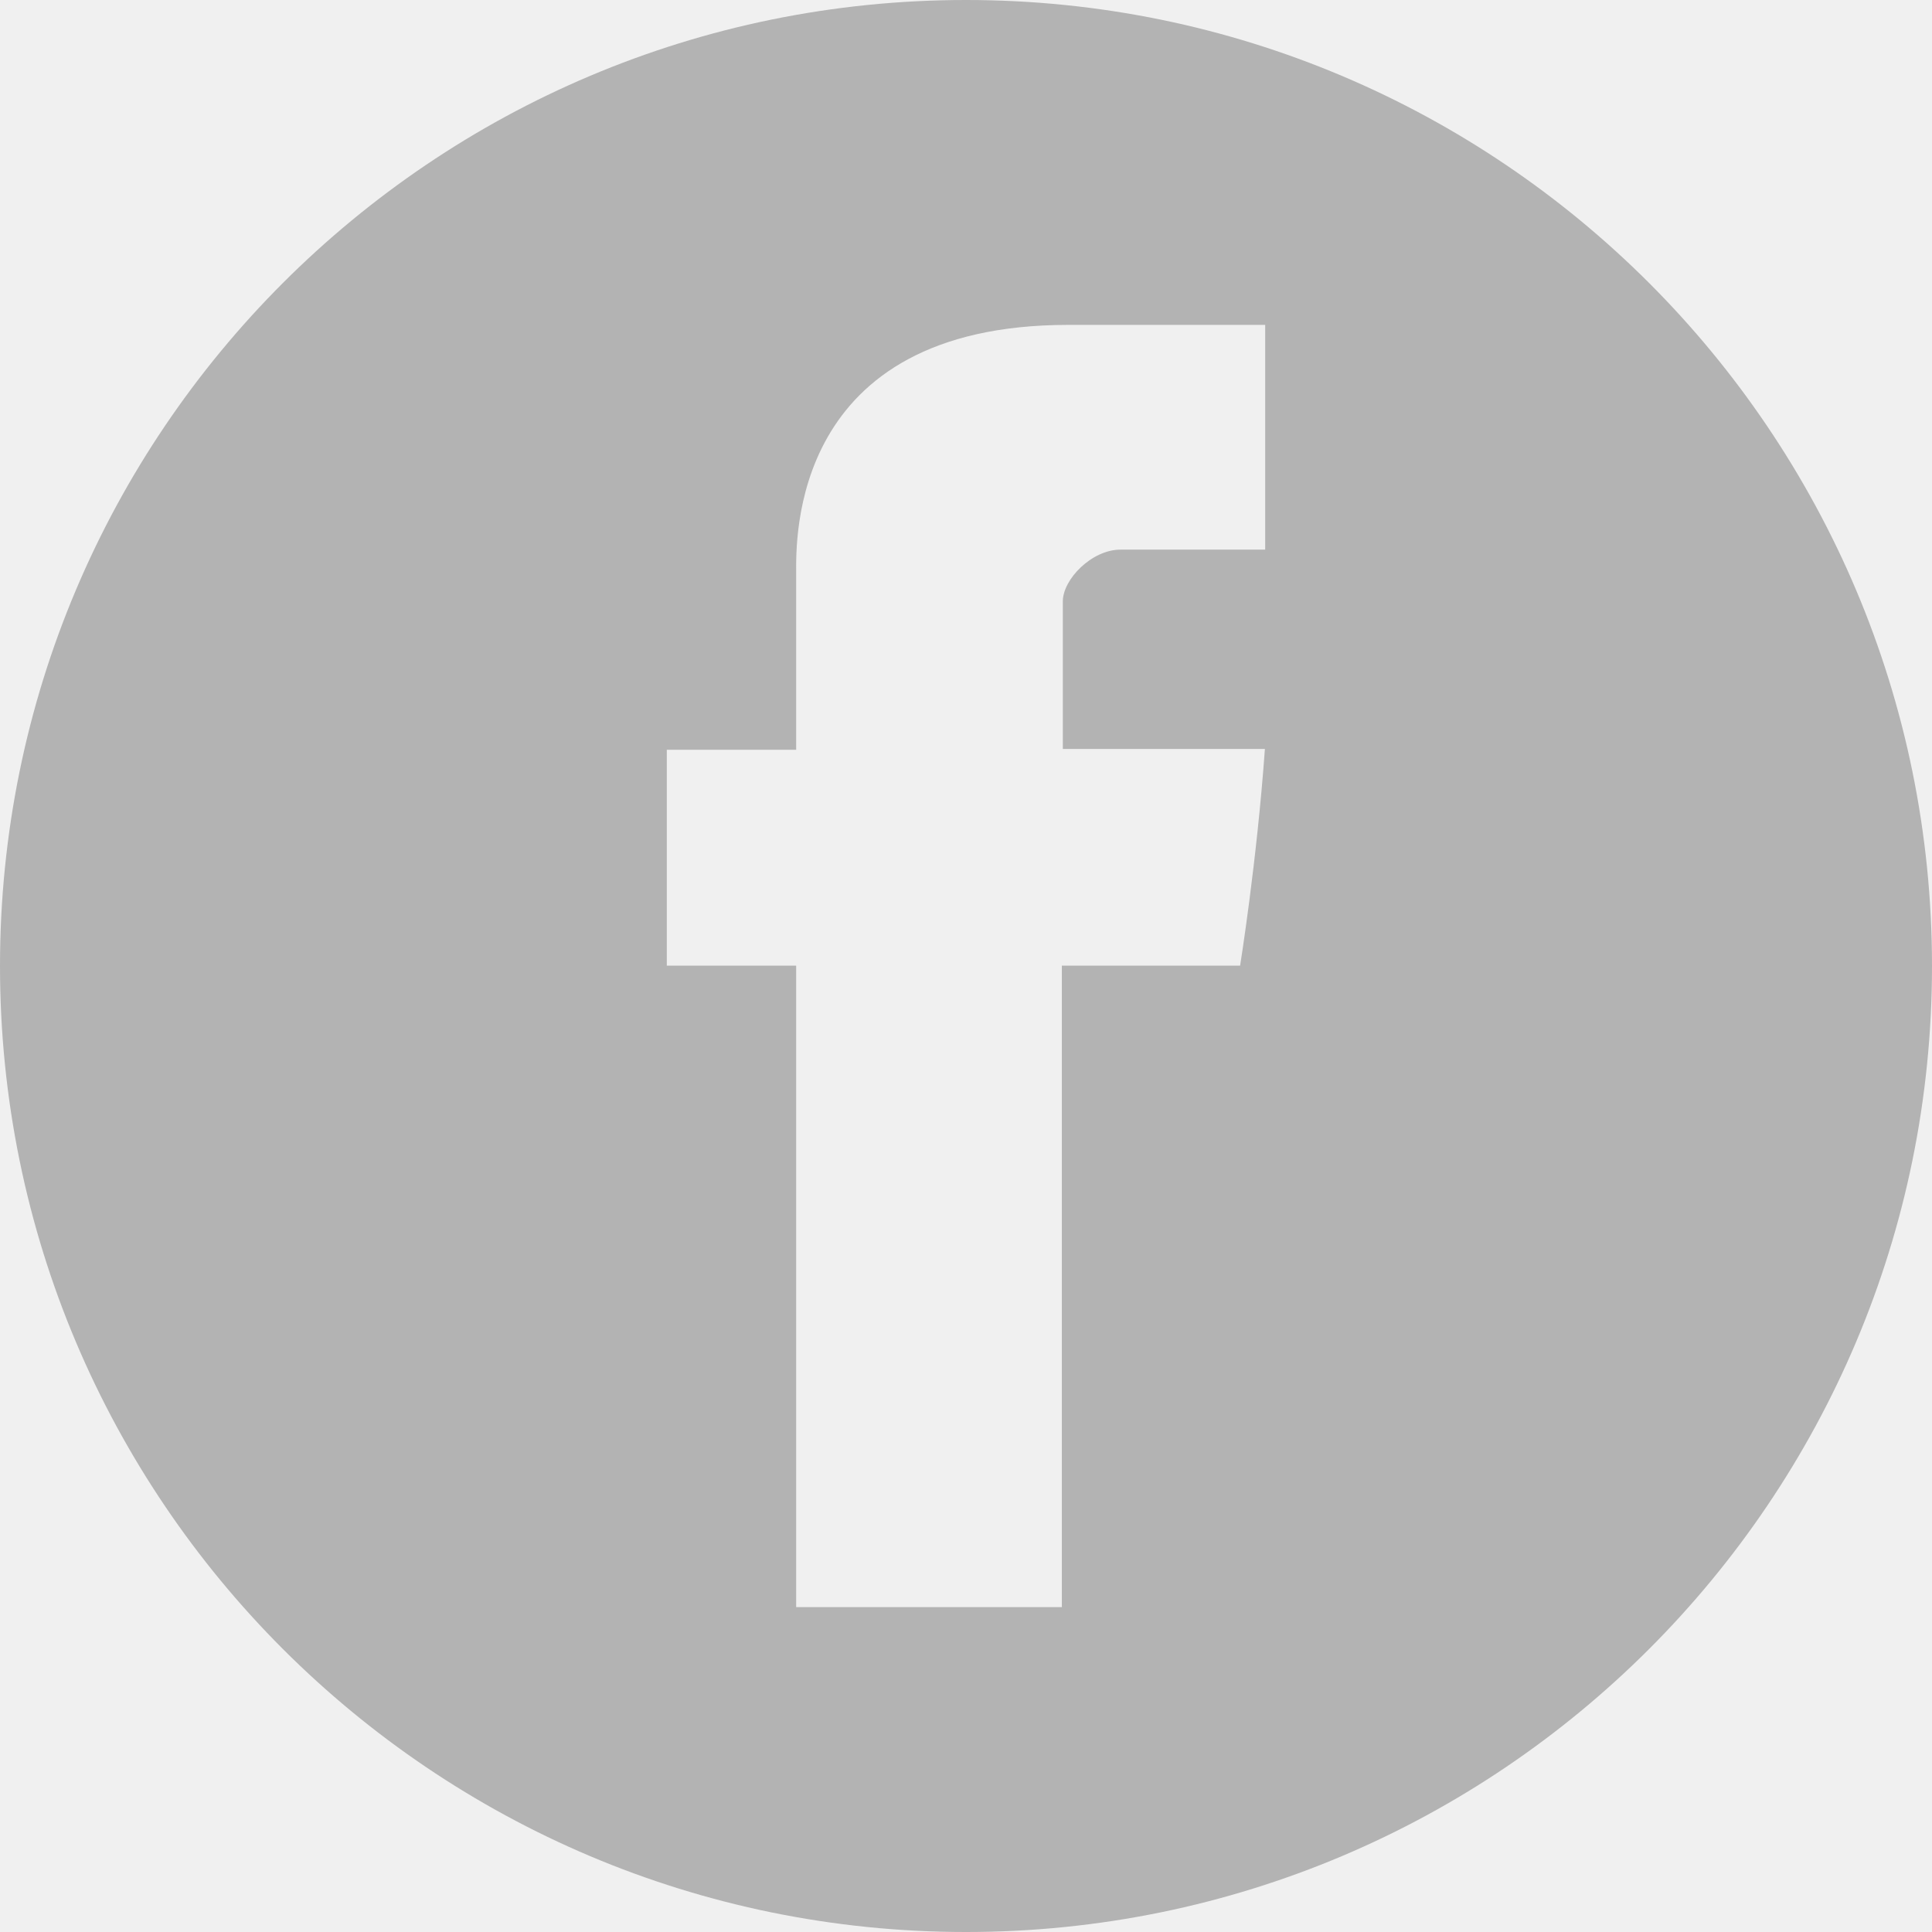
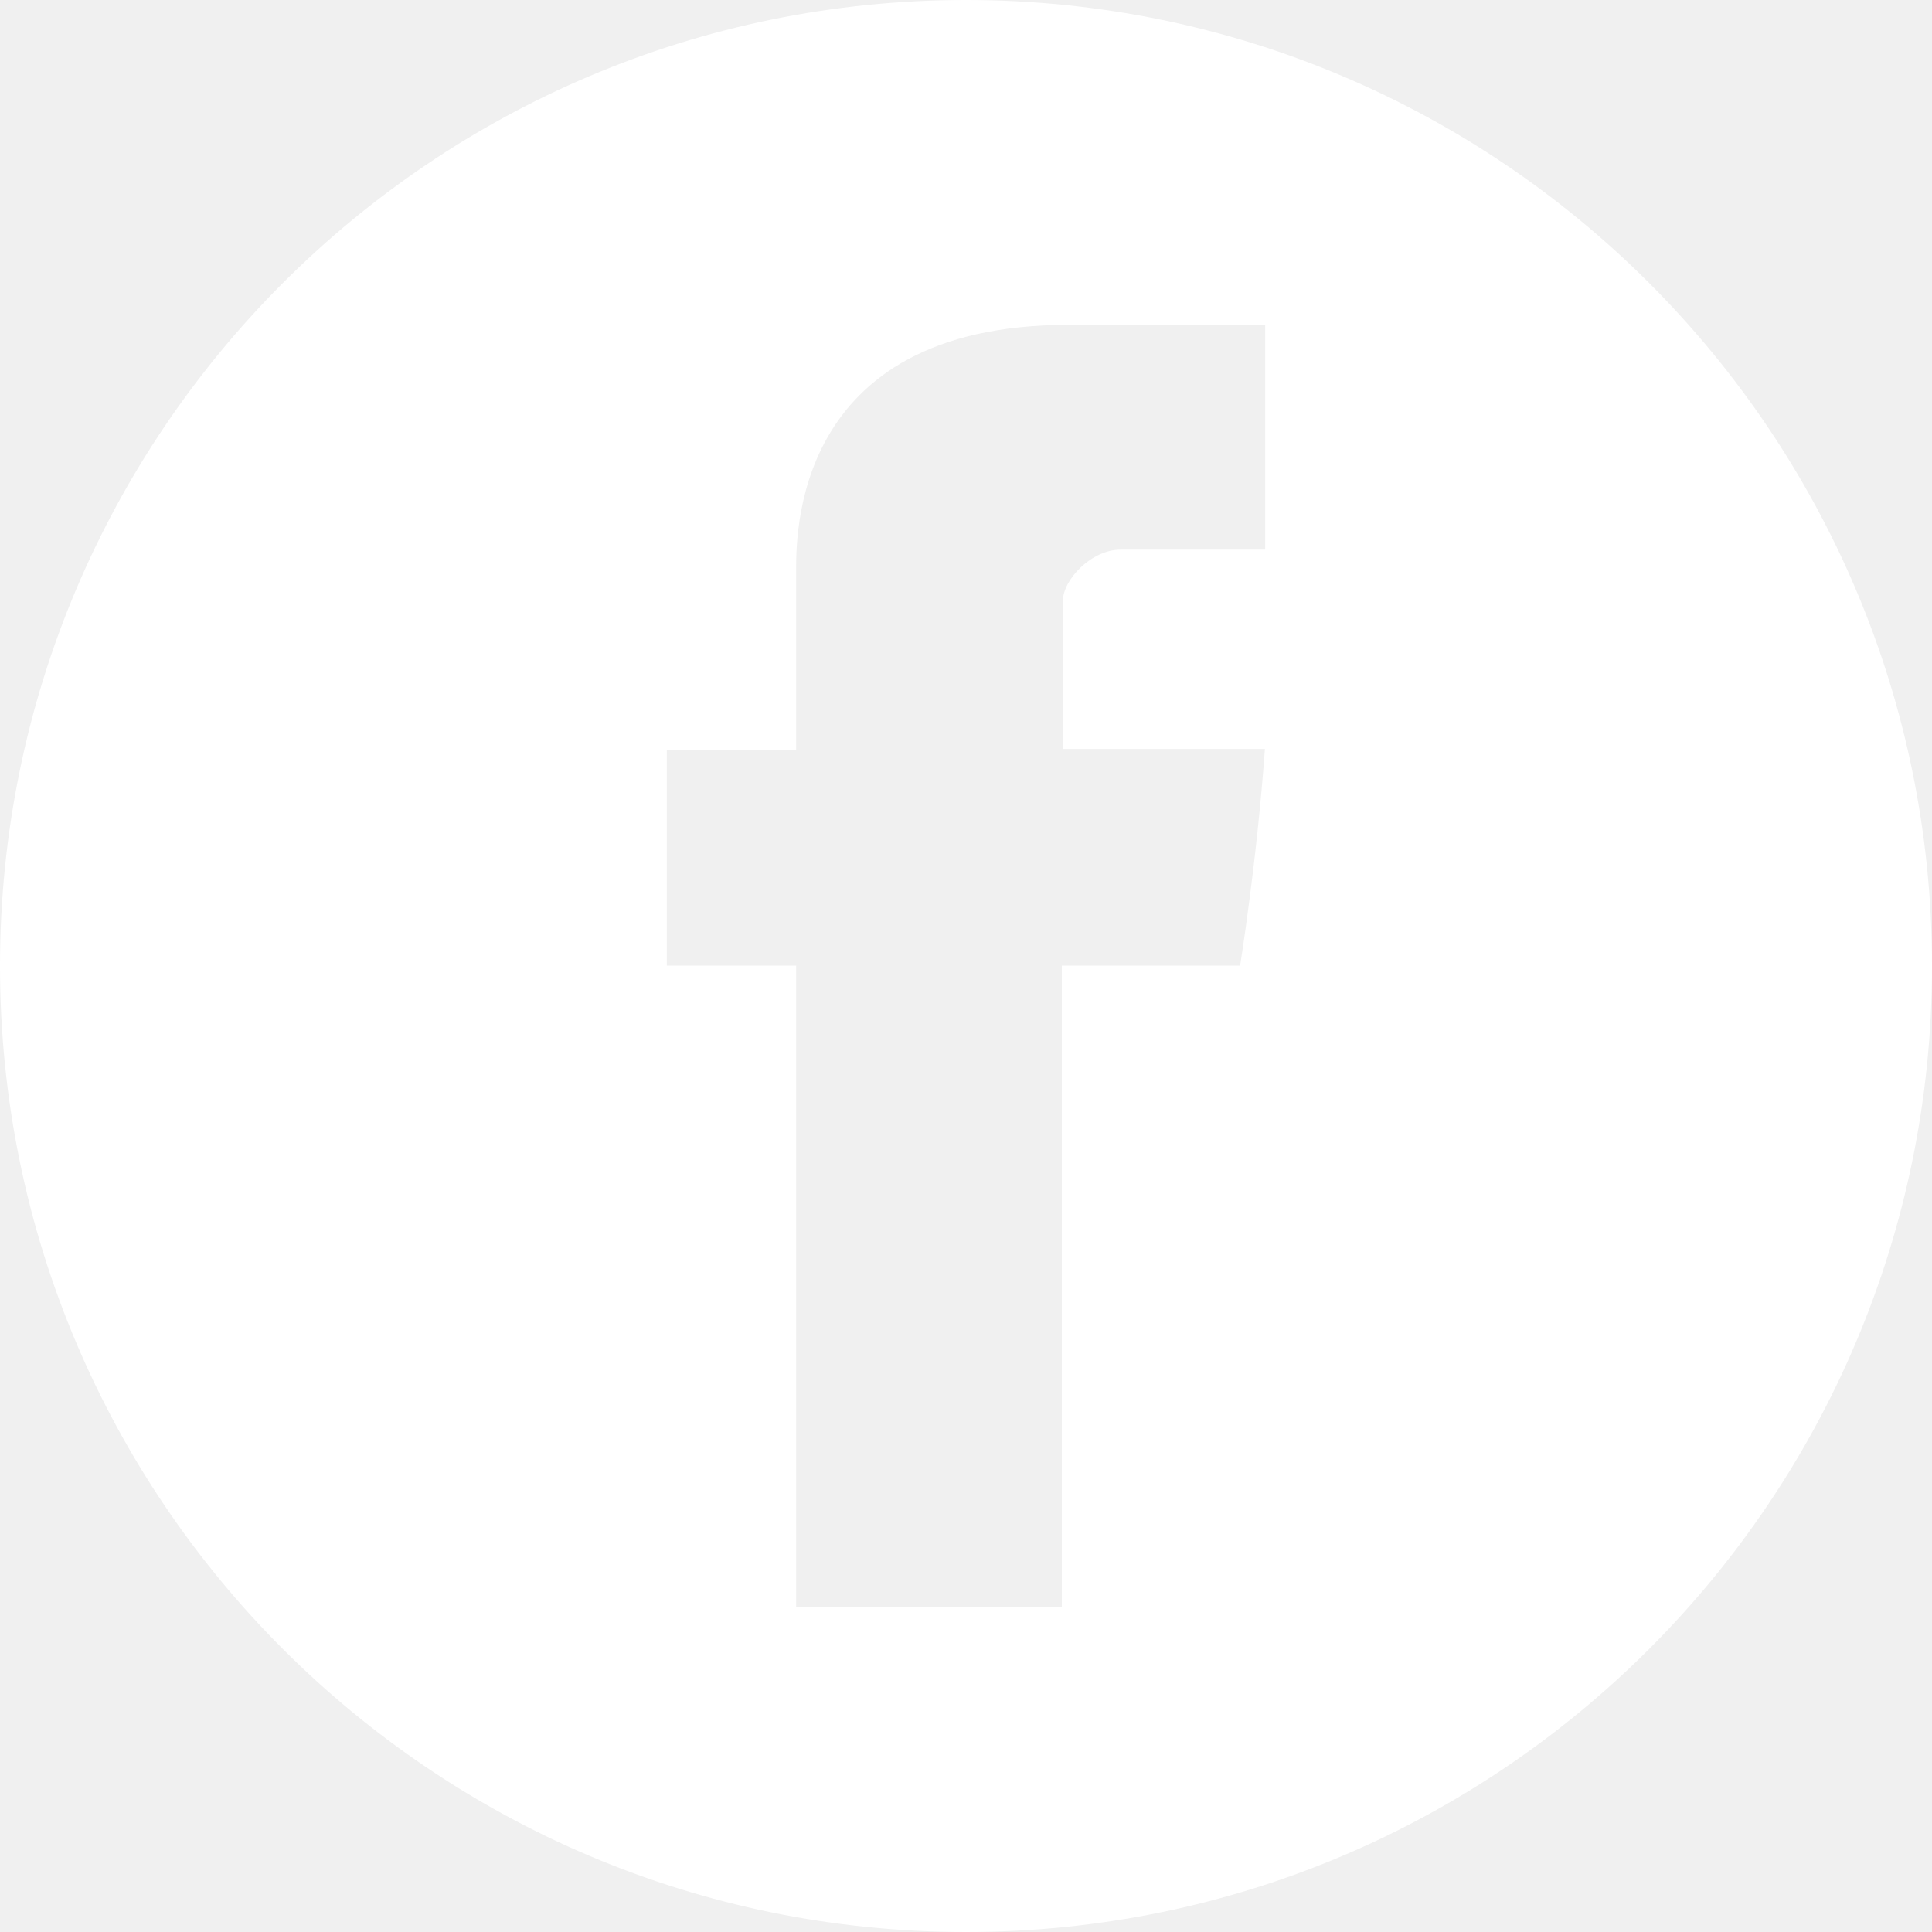
<svg xmlns="http://www.w3.org/2000/svg" version="1.1" id="Icons" x="0px" y="0px" width="100px" height="100px" viewBox="0 0 100 100" style="enable-background:new 0 0 100 100;" xml:space="preserve">
  <defs id="defs4879" />
-   <path style="color:#000000;clip-rule:nonzero;display:inline;overflow:visible;visibility:visible;opacity:1;isolation:auto;mix-blend-mode:normal;color-interpolation:sRGB;color-interpolation-filters:linearRGB;solid-color:#000000;solid-opacity:1;fill:#b3b3b3;fill-opacity:1;fill-rule:nonzero;stroke:none;stroke-width:4.606;stroke-miterlimit:4;stroke-dasharray:none;marker:none;color-rendering:auto;image-rendering:auto;shape-rendering:auto;text-rendering:auto;enable-background:accumulate" d="M 50 0 A 50 50 0 0 0 0 50 A 50 50 0 0 0 50 100 A 50 50 0 0 0 100 50 A 50 50 0 0 0 50 0 z M 55.299 16.816 L 65.486 16.816 L 65.486 28.449 L 57.994 28.449 C 56.512 28.449 55.012 29.983 55.012 31.125 L 55.012 38.766 L 65.471 38.766 C 65.052 44.624 64.188 49.98 64.188 49.98 L 54.961 49.98 L 54.961 83.184 L 41.209 83.184 L 41.209 49.98 L 34.514 49.98 L 34.514 38.807 L 41.209 38.807 L 41.209 29.67 C 41.209 28 40.868 16.816 55.299 16.816 z " id="path5423" />
+   <path style="color:#000000;clip-rule:nonzero;display:inline;overflow:visible;visibility:visible;opacity:1;isolation:auto;mix-blend-mode:normal;color-interpolation:sRGB;color-interpolation-filters:linearRGB;solid-color:#000000;solid-opacity:1;fill:#ffffff;fill-opacity:1;fill-rule:nonzero;stroke:none;stroke-width:4.606;stroke-miterlimit:4;stroke-dasharray:none;marker:none;color-rendering:auto;image-rendering:auto;shape-rendering:auto;text-rendering:auto;enable-background:accumulate" d="M 50 0 A 50 50 0 0 0 0 50 A 50 50 0 0 0 50 100 A 50 50 0 0 0 100 50 A 50 50 0 0 0 50 0 z M 55.299 16.816 L 65.486 16.816 L 65.486 28.449 L 57.994 28.449 C 56.512 28.449 55.012 29.983 55.012 31.125 L 55.012 38.766 L 65.471 38.766 C 65.052 44.624 64.188 49.98 64.188 49.98 L 54.961 49.98 L 54.961 83.184 L 41.209 83.184 L 41.209 49.98 L 34.514 49.98 L 34.514 38.807 L 41.209 38.807 L 41.209 29.67 C 41.209 28 40.868 16.816 55.299 16.816 z " id="path5423" />
</svg>
